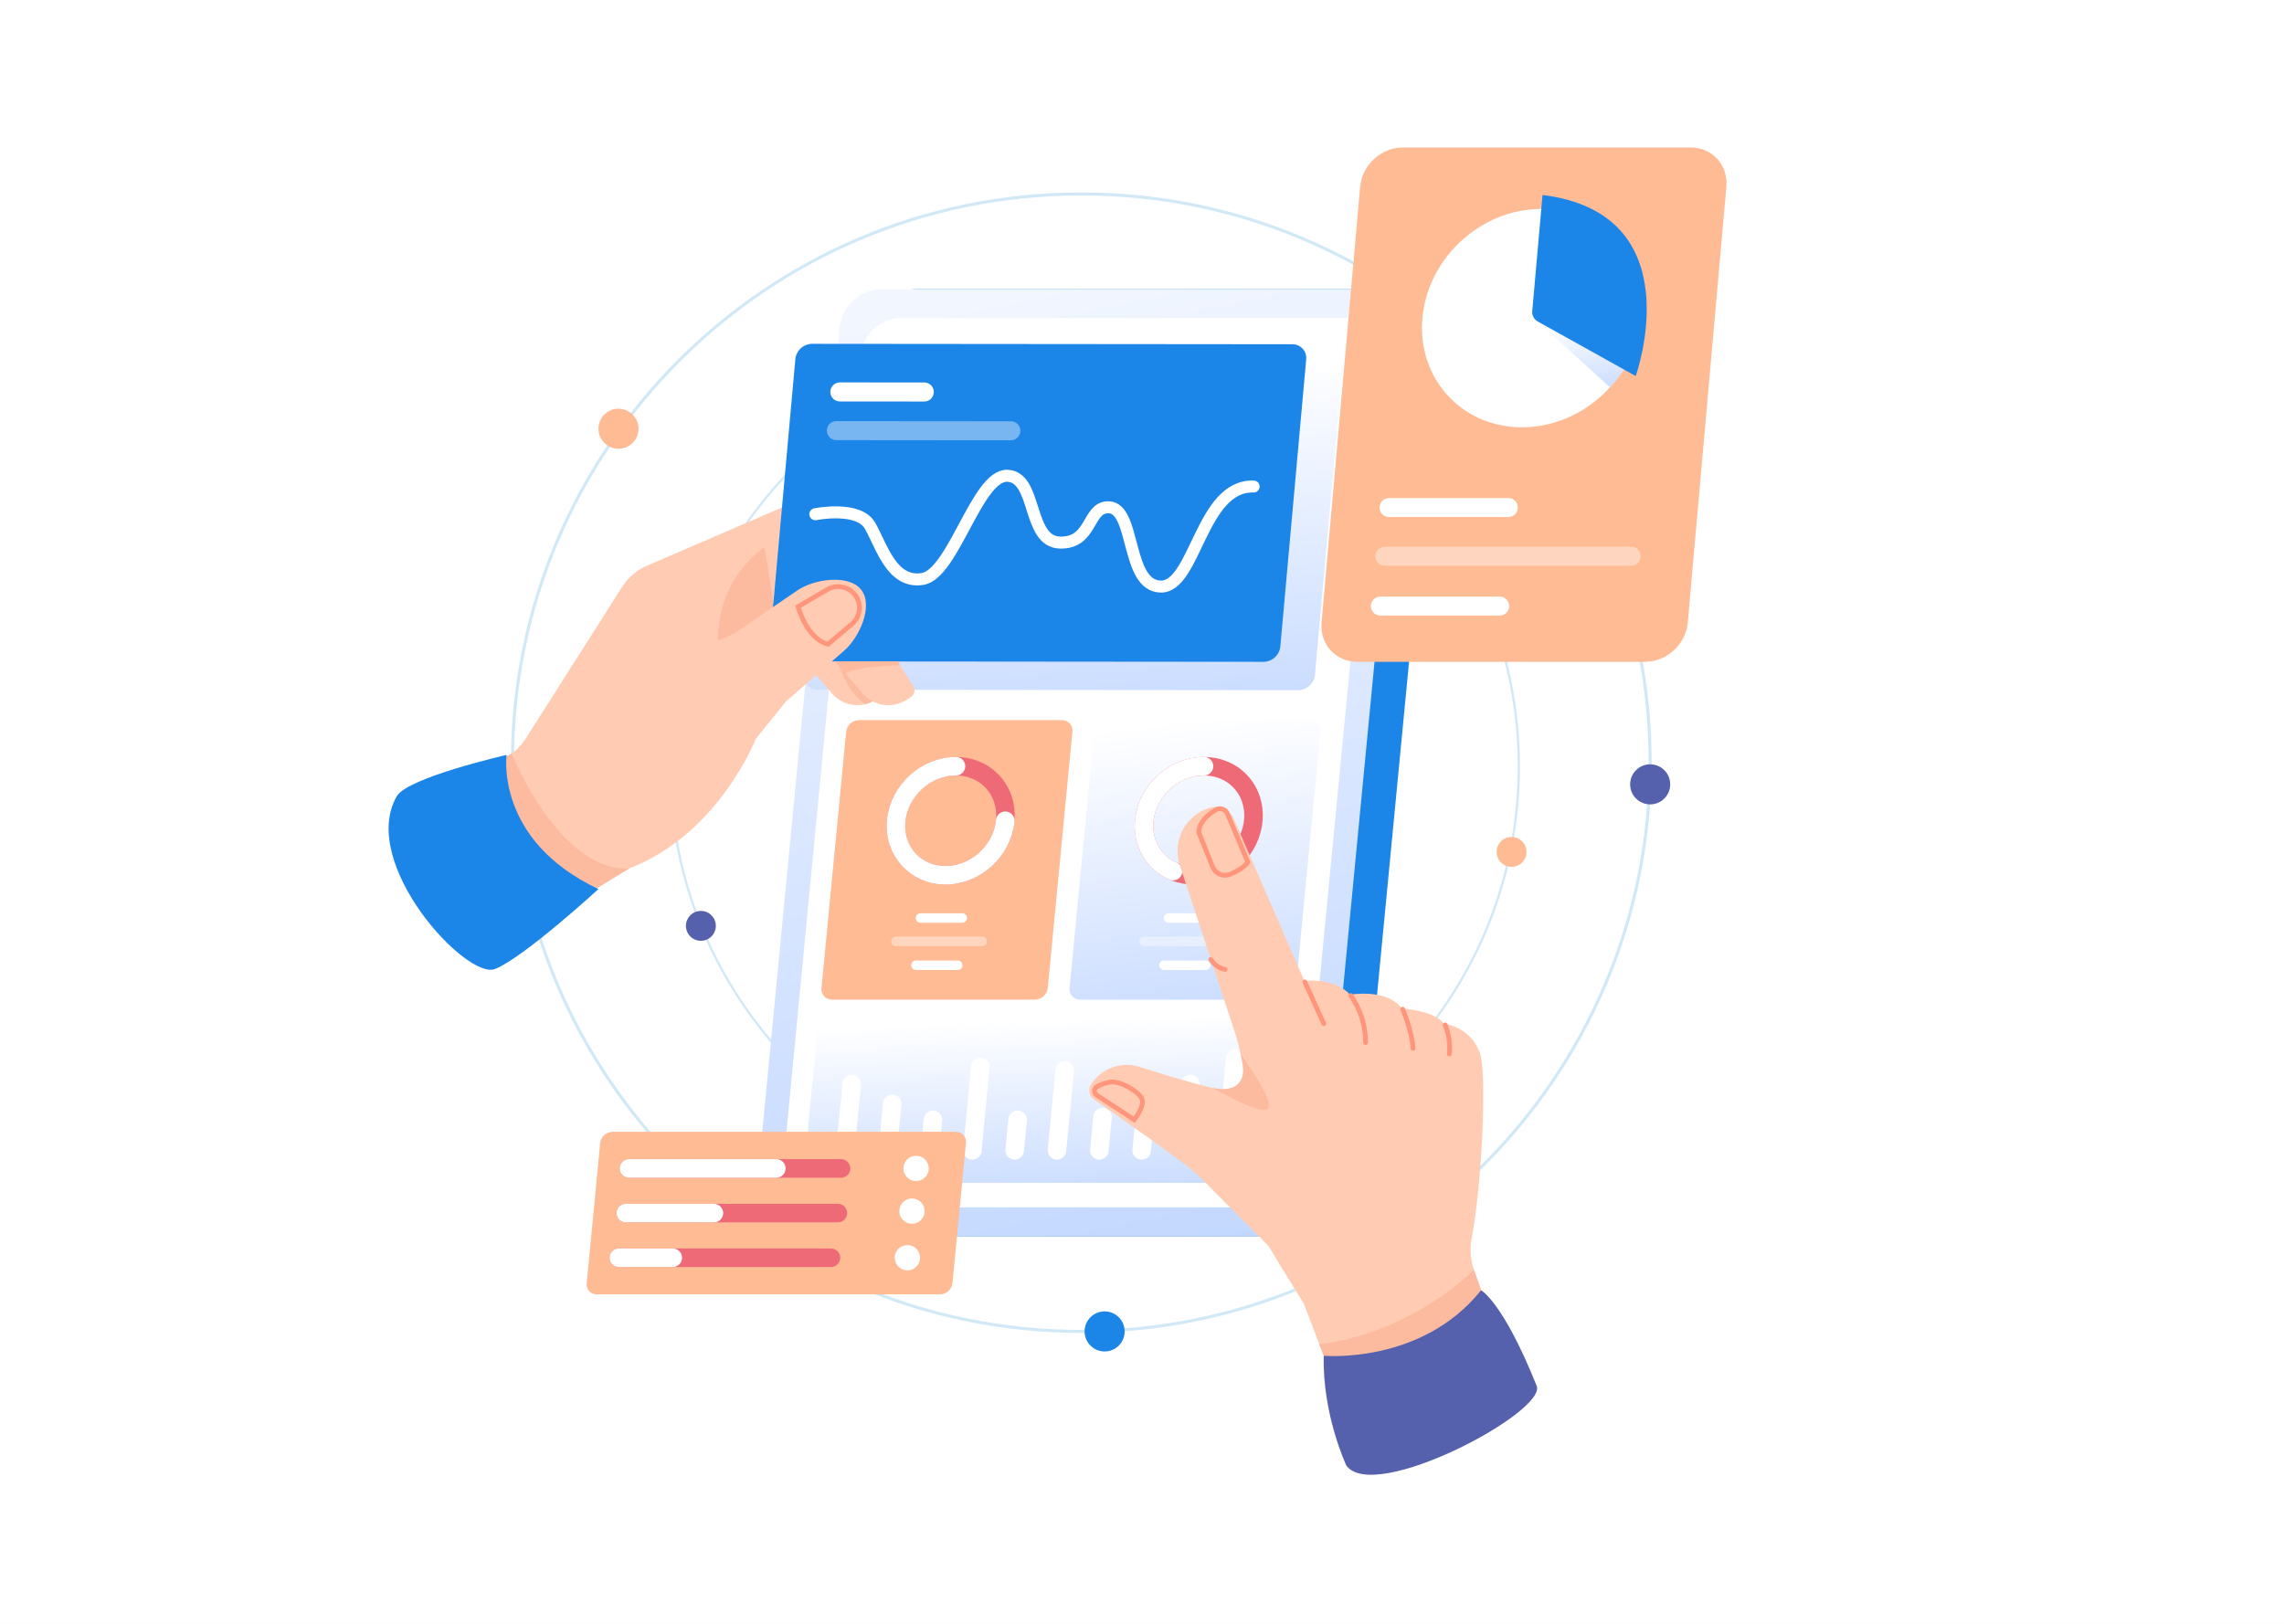
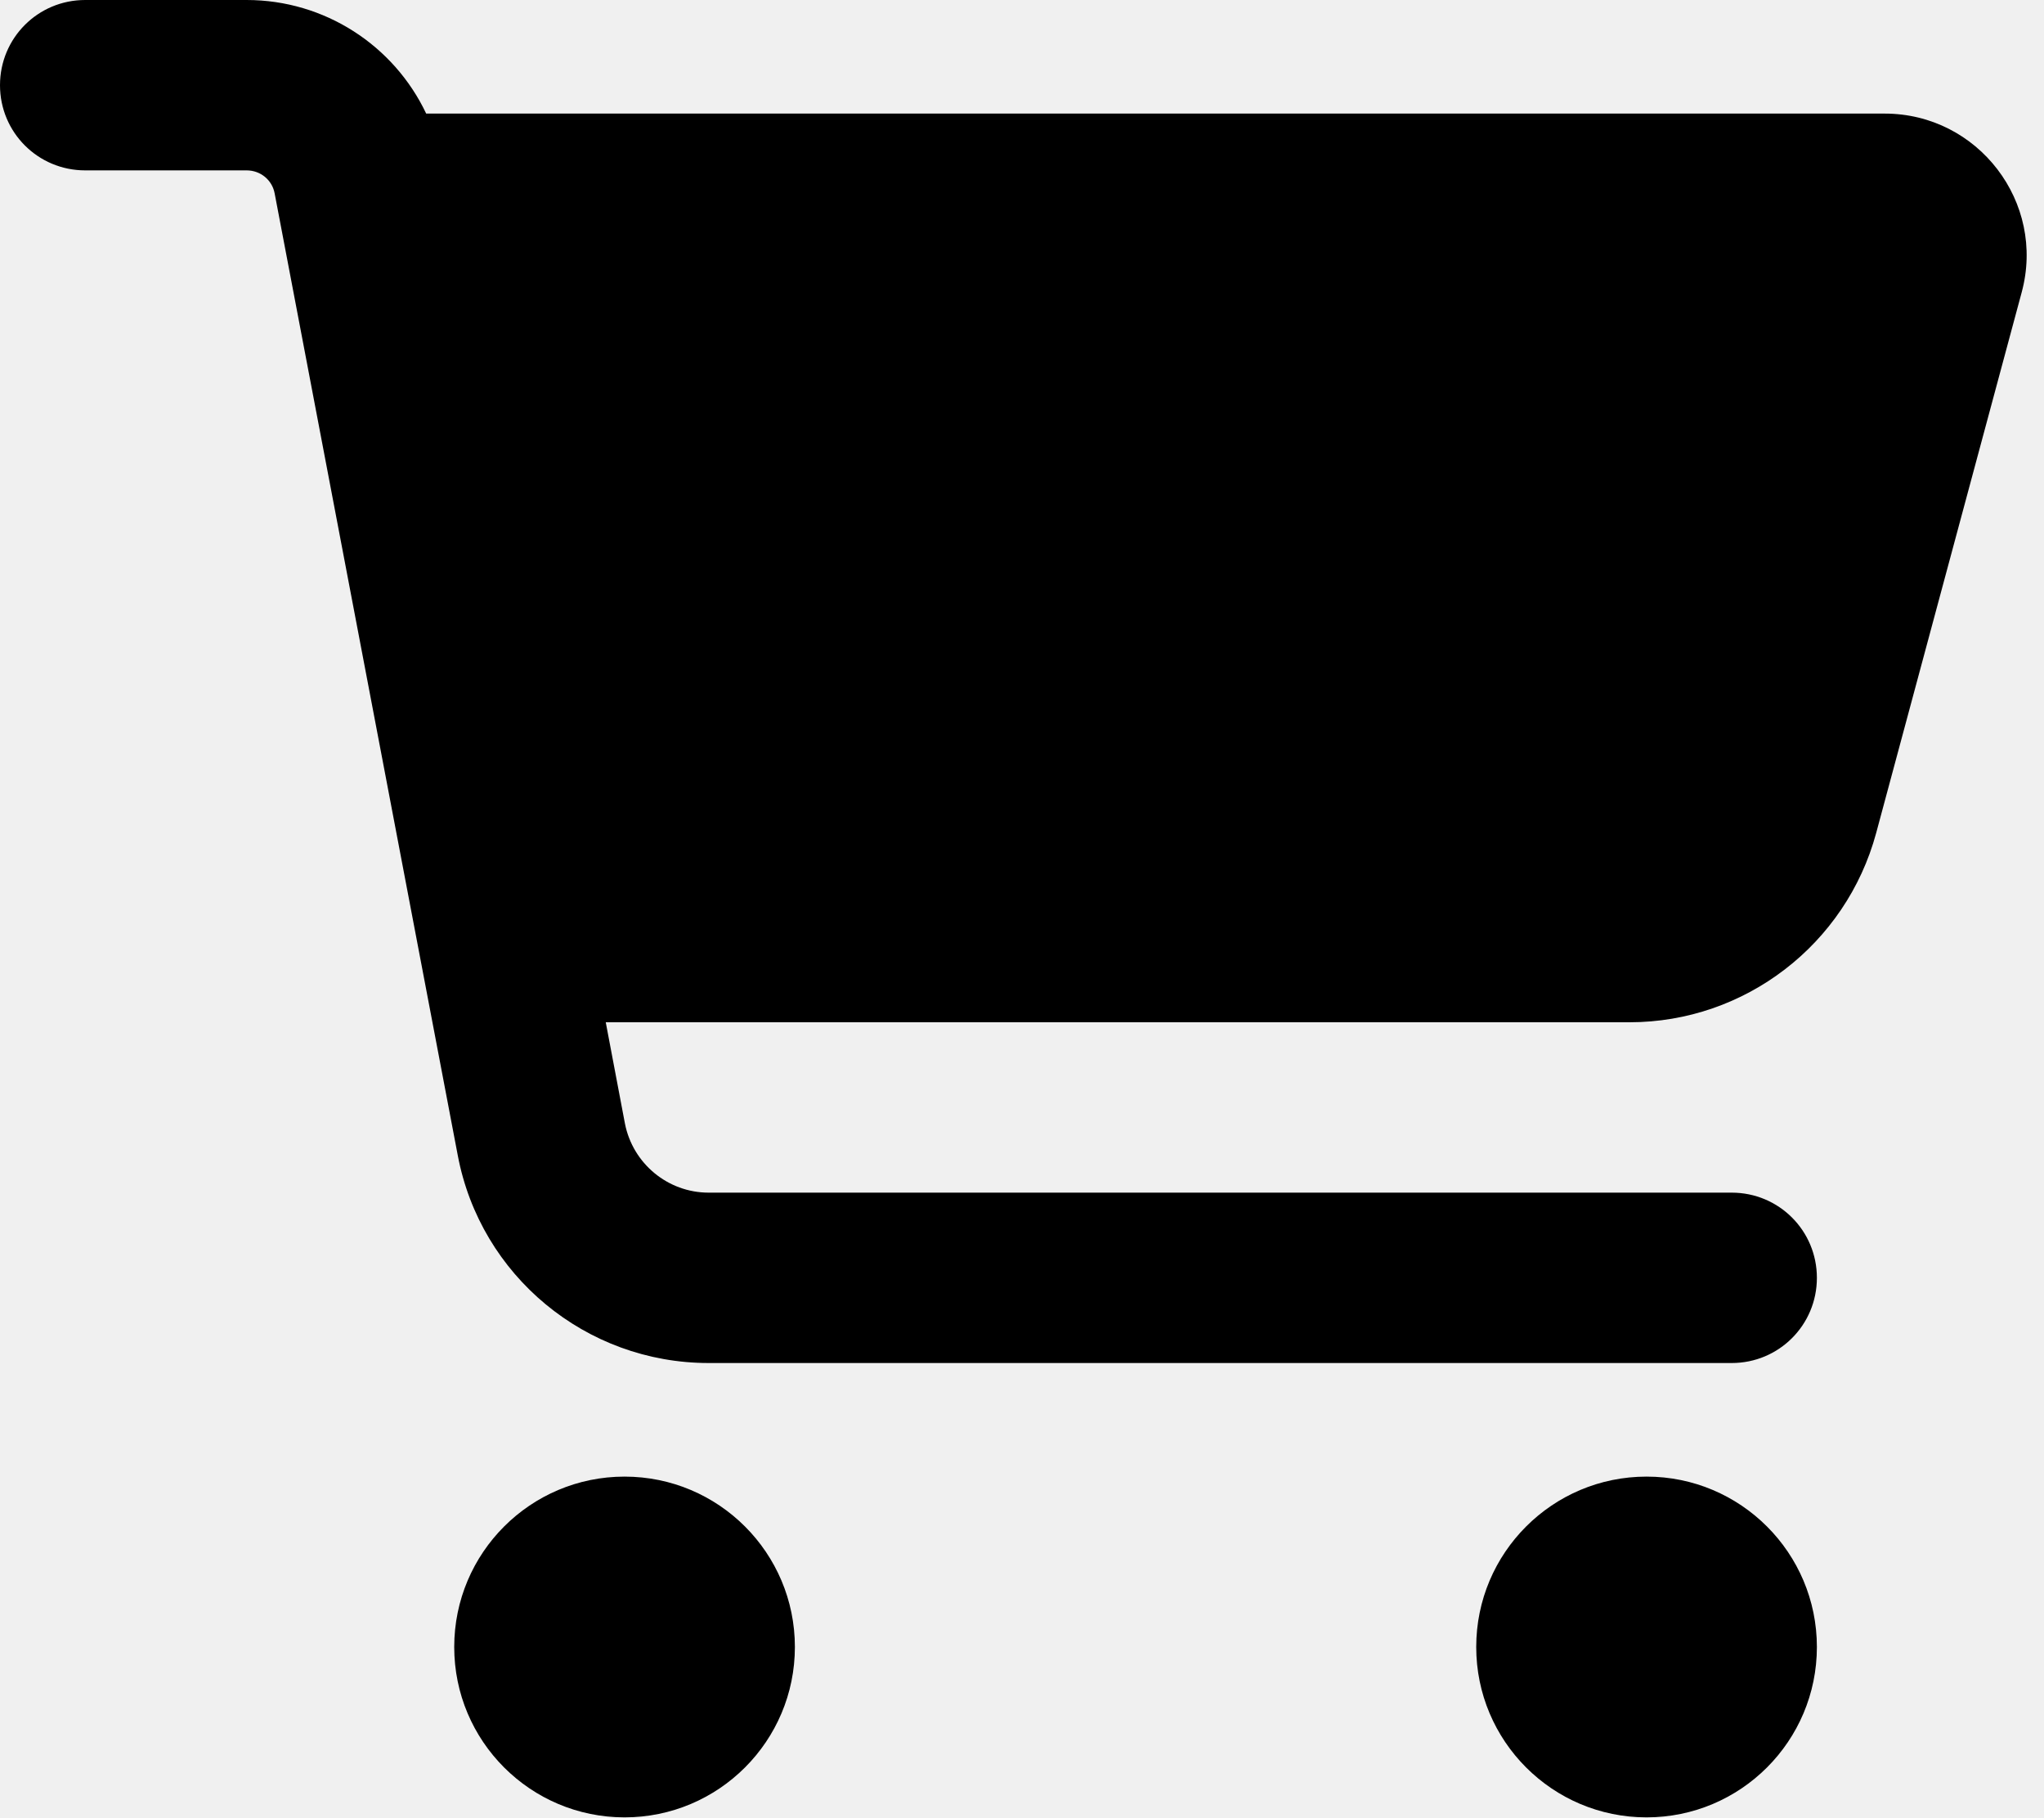
- <svg xmlns="http://www.w3.org/2000/svg" width="1440" height="1024" viewBox="0 0 1440 1024" fill="none">
-   <rect width="1440" height="1024" fill="white" />
-   <g clip-path="url(#clip0)">
-     <path d="M681.725 839.623C879.807 839.623 1040.38 679.046 1040.38 480.963C1040.38 282.881 879.807 122.304 681.725 122.304C483.643 122.304 323.065 282.881 323.065 480.963C323.065 679.046 483.643 839.623 681.725 839.623Z" stroke="#D1E8F7" stroke-width="1.916" stroke-miterlimit="10" />
-     <path d="M389.948 283.002C396.925 283.002 402.581 277.346 402.581 270.369C402.581 263.392 396.925 257.737 389.948 257.737C382.972 257.737 377.316 263.392 377.316 270.369C377.316 277.346 382.972 283.002 389.948 283.002Z" fill="#FEBB94" />
-     <path d="M1040.38 507.255C1047.36 507.255 1053.02 501.6 1053.02 494.623C1053.02 487.646 1047.36 481.99 1040.38 481.99C1033.41 481.99 1027.75 487.646 1027.75 494.623C1027.75 501.6 1033.41 507.255 1040.38 507.255Z" fill="#5661AE" />
-     <path d="M696.436 852.255C703.412 852.255 709.068 846.599 709.068 839.623C709.068 832.646 703.412 826.99 696.436 826.99C689.459 826.99 683.803 832.646 683.803 839.623C683.803 846.599 689.459 852.255 696.436 852.255Z" fill="#1C85E8" />
-     <path d="M690.034 750.876C837.798 750.876 957.584 631.09 957.584 483.326C957.584 335.561 837.798 215.775 690.034 215.775C542.269 215.775 422.483 335.561 422.483 483.326C422.483 631.09 542.269 750.876 690.034 750.876Z" stroke="#D1E8F7" stroke-width="1.43" stroke-miterlimit="10" />
-     <path d="M952.998 546.643C958.202 546.643 962.421 542.424 962.421 537.22C962.421 532.015 958.202 527.796 952.998 527.796C947.793 527.796 943.574 532.015 943.574 537.22C943.574 542.424 947.793 546.643 952.998 546.643Z" fill="#FEBB94" />
-     <path d="M441.885 593.296C447.09 593.296 451.309 589.077 451.309 583.872C451.309 578.668 447.09 574.449 441.885 574.449C436.681 574.449 432.462 578.668 432.462 583.872C432.462 589.077 436.681 593.296 441.885 593.296Z" fill="#5661AE" />
-     <path d="M570.189 253.289C575.394 253.289 579.613 249.07 579.613 243.865C579.613 238.661 575.394 234.442 570.189 234.442C564.985 234.442 560.766 238.661 560.766 243.865C560.766 249.07 564.985 253.289 570.189 253.289Z" fill="#1C85E8" />
-     <path d="M829.284 779.603H520.305C506.9 779.603 497.078 768.736 498.367 755.331L551.112 206.636C552.4 193.231 564.311 182.364 577.716 182.364H886.695C900.1 182.364 909.922 193.231 908.633 206.636L855.888 755.331C854.6 768.736 842.688 779.603 829.284 779.603Z" fill="#1C85E8" />
-     <path d="M807.508 779.603H498.529C485.125 779.603 475.303 768.736 476.591 755.331L529.336 206.636C530.625 193.231 542.536 182.364 555.941 182.364H864.92C878.324 182.364 888.146 193.231 886.858 206.636L834.113 755.331C832.824 768.736 820.913 779.603 807.508 779.603Z" fill="url(#paint0_linear)" />
-     <path d="M795.799 761.362H513.746C501.323 761.362 492.22 751.292 493.414 738.869L542.994 223.098C544.189 210.675 555.227 200.605 567.65 200.605H849.703C862.126 200.605 871.229 210.675 870.035 223.098L820.455 738.869C819.26 751.292 808.222 761.362 795.799 761.362Z" fill="white" />
-     <path d="M818.418 435.237L515.847 434.968C514.611 435.002 513.382 434.771 512.242 434.292C511.103 433.813 510.078 433.096 509.238 432.189C508.397 431.283 507.76 430.207 507.368 429.035C506.976 427.862 506.839 426.619 506.966 425.389L523.278 244.26C523.573 241.646 524.815 239.231 526.769 237.47C528.722 235.708 531.252 234.723 533.882 234.698L836.453 234.967C837.689 234.934 838.918 235.164 840.058 235.643C841.197 236.123 842.222 236.839 843.062 237.746C843.903 238.653 844.54 239.728 844.932 240.901C845.324 242.073 845.461 243.316 845.334 244.546L829.022 425.676C828.727 428.289 827.485 430.704 825.531 432.466C823.578 434.227 821.048 435.213 818.418 435.237Z" fill="url(#paint1_linear)" />
-     <path d="M808.891 630.406H681.006C680.063 630.425 679.126 630.24 678.26 629.866C677.394 629.492 676.619 628.936 675.986 628.236C675.354 627.536 674.879 626.709 674.594 625.809C674.308 624.91 674.22 623.96 674.333 623.024L689.861 461.488C690.085 459.485 691.029 457.632 692.518 456.274C694.007 454.916 695.938 454.146 697.953 454.106H825.839C826.782 454.087 827.718 454.271 828.584 454.646C829.45 455.02 830.225 455.576 830.858 456.276C831.491 456.976 831.966 457.803 832.251 458.702C832.536 459.602 832.625 460.552 832.511 461.488L816.983 623.024C816.759 625.026 815.815 626.879 814.326 628.237C812.838 629.595 810.906 630.366 808.891 630.406Z" fill="url(#paint2_linear)" />
-     <path d="M778.403 541.294C792.826 527.549 794.395 505.785 781.909 492.685C769.422 479.584 747.609 480.107 733.187 493.852C718.765 507.598 717.195 529.361 729.682 542.462C742.168 555.563 763.981 555.04 778.403 541.294Z" stroke="#EF6A77" stroke-width="11.69" stroke-miterlimit="10" />
-     <path d="M739.583 549.348C727.619 544.182 720.036 531.901 721.413 517.573C723.238 498.584 740.111 483.191 759.1 483.191" stroke="white" stroke-width="11.69" stroke-miterlimit="10" stroke-linecap="round" />
-     <path d="M736.744 578.904H763.054" stroke="white" stroke-width="5.984" stroke-miterlimit="10" stroke-linecap="round" />
-     <path d="M733.879 608.701H760.19" stroke="white" stroke-width="5.984" stroke-miterlimit="10" stroke-linecap="round" />
-     <path opacity="0.4" d="M721.296 593.634H775.67" stroke="white" stroke-width="5.984" stroke-miterlimit="10" stroke-linecap="round" />
-     <path d="M652.495 630.406H524.61C523.667 630.425 522.73 630.24 521.864 629.866C520.999 629.492 520.223 628.936 519.59 628.236C518.958 627.536 518.483 626.709 518.198 625.809C517.912 624.91 517.824 623.96 517.937 623.024L533.465 461.488C533.689 459.485 534.633 457.632 536.122 456.274C537.611 454.916 539.542 454.146 541.557 454.106H669.443C670.386 454.087 671.322 454.271 672.188 454.646C673.054 455.02 673.829 455.576 674.462 456.276C675.095 456.976 675.57 457.803 675.855 458.702C676.14 459.602 676.229 460.552 676.115 461.488L660.587 623.024C660.363 625.026 659.419 626.879 657.93 628.237C656.442 629.595 654.51 630.366 652.495 630.406Z" fill="#FEBB94" />
-     <path d="M622.007 541.294C636.429 527.549 637.998 505.785 625.512 492.685C613.026 479.584 591.212 480.107 576.79 493.852C562.368 507.598 560.799 529.361 573.285 542.462C585.771 555.563 607.585 555.04 622.007 541.294Z" stroke="#EF6A77" stroke-width="11.69" stroke-miterlimit="10" />
-     <path d="M633.781 517.573C631.956 536.562 615.083 551.955 596.094 551.955C577.105 551.955 563.191 536.562 565.017 517.573C566.842 498.584 583.715 483.191 602.704 483.191" stroke="white" stroke-width="11.69" stroke-miterlimit="10" stroke-linecap="round" />
-     <path d="M580.348 578.904H606.658" stroke="white" stroke-width="5.984" stroke-miterlimit="10" stroke-linecap="round" />
-     <path d="M577.483 608.701H603.794" stroke="white" stroke-width="5.984" stroke-miterlimit="10" stroke-linecap="round" />
-     <path opacity="0.4" d="M564.9 593.634H619.274" stroke="white" stroke-width="5.984" stroke-miterlimit="10" stroke-linecap="round" />
-     <path d="M798.171 745.944H513.117C512.223 745.961 511.336 745.787 510.516 745.432C509.695 745.077 508.96 744.55 508.36 743.887C507.761 743.224 507.311 742.44 507.04 741.587C506.77 740.735 506.686 739.835 506.793 738.947L515.3 650.461C515.512 648.563 516.407 646.806 517.818 645.519C519.229 644.232 521.059 643.502 522.969 643.464H808.022C808.916 643.446 809.803 643.621 810.624 643.976C811.444 644.331 812.179 644.857 812.779 645.521C813.378 646.184 813.828 646.968 814.099 647.82C814.369 648.673 814.453 649.573 814.346 650.461L805.84 738.947C805.627 740.845 804.733 742.601 803.322 743.888C801.911 745.176 800.08 745.906 798.171 745.944Z" fill="url(#paint3_linear)" />
-     <path d="M532.968 725.427L536.989 683.595" stroke="white" stroke-width="11.69" stroke-miterlimit="10" stroke-linecap="round" />
-     <path d="M562.473 696.123L559.656 725.427" stroke="white" stroke-width="11.69" stroke-miterlimit="10" stroke-linecap="round" />
-     <path d="M588.199 706.131L586.344 725.427" stroke="white" stroke-width="11.69" stroke-miterlimit="10" stroke-linecap="round" />
-     <path d="M618.098 672.724L613.032 725.427" stroke="white" stroke-width="11.69" stroke-miterlimit="10" stroke-linecap="round" />
-     <path d="M641.575 706.131L639.72 725.427" stroke="white" stroke-width="11.69" stroke-miterlimit="10" stroke-linecap="round" />
-     <path d="M671.251 675.052L666.408 725.427" stroke="white" stroke-width="11.69" stroke-miterlimit="10" stroke-linecap="round" />
-     <path d="M695.107 704.511L693.096 725.427" stroke="white" stroke-width="11.69" stroke-miterlimit="10" stroke-linecap="round" />
-     <path d="M720.855 714.285L719.784 725.427" stroke="white" stroke-width="11.69" stroke-miterlimit="10" stroke-linecap="round" />
-     <path d="M750.493 683.595L746.472 725.427" stroke="white" stroke-width="11.69" stroke-miterlimit="10" stroke-linecap="round" />
-     <path d="M778.712 667.667L773.16 725.427" stroke="white" stroke-width="11.69" stroke-miterlimit="10" stroke-linecap="round" />
-     <path d="M540.355 407.462L556.375 432.557C557.098 433.69 557.344 435.062 557.06 436.375C556.775 437.689 555.984 438.836 554.857 439.569L552.268 441.251C547.934 444.067 542.725 445.214 537.609 444.479C532.493 443.743 527.818 441.175 524.453 437.251L503.194 412.46L540.355 407.462Z" fill="#FFCCB3" />
-     <path d="M528.131 417.119C528.131 417.119 534.063 437.487 545.98 444.021C549.074 442.823 552.047 441.332 554.857 439.569L541.494 417.119" fill="#FCBA9F" />
-     <path d="M254.064 508.715L316.989 478.56C322.918 475.719 327.931 471.271 331.459 465.723L392.247 370.099C396.031 364.146 401.52 359.469 407.999 356.678L495.552 318.958L476.808 460.707L476.478 465.943C476.478 465.943 453.321 525.919 396.563 547.708L305.818 603.211L254.064 508.715Z" fill="#FFCCB3" />
-     <path d="M322.543 475.233C322.543 475.233 352.309 549.529 396.563 547.708L368.308 564.99C368.308 564.99 272.405 547.2 308.304 482.575L322.543 475.233Z" fill="#FCBA9F" />
-     <path d="M482 345.191C482 345.191 451.044 363.949 452.686 407.462L489.861 393.57L482 345.191Z" fill="#FCBA9F" />
-     <path d="M559.764 407.462L575.784 432.557C576.507 433.69 576.753 435.062 576.469 436.375C576.185 437.689 575.393 438.836 574.266 439.569L571.677 441.251C567.343 444.067 562.134 445.214 557.018 444.479C551.902 443.743 547.227 441.175 543.862 437.251L522.604 412.46L559.764 407.462Z" fill="#FFCCB3" />
-     <path d="M796.596 417.358L494.025 417.089C492.789 417.122 491.56 416.892 490.421 416.412C489.281 415.933 488.257 415.216 487.416 414.31C486.575 413.403 485.938 412.328 485.546 411.155C485.154 409.982 485.017 408.74 485.144 407.51L501.456 226.38C501.752 223.766 502.993 221.351 504.947 219.59C506.9 217.829 509.43 216.843 512.061 216.818L814.631 217.088C815.867 217.054 817.096 217.285 818.236 217.764C819.375 218.243 820.4 218.96 821.24 219.866C822.081 220.773 822.718 221.849 823.11 223.021C823.502 224.194 823.639 225.437 823.513 226.666L807.201 407.796C806.905 410.41 805.663 412.825 803.71 414.586C801.756 416.347 799.226 417.333 796.596 417.358Z" fill="#1C85E8" />
-     <path d="M514.058 324.275C514.058 324.275 541.218 318.782 548.528 331.527C555.837 344.271 562.14 368.205 581.588 365.12C601.036 362.034 615.923 299.46 635.042 300.031C654.162 300.602 647.421 341.584 668.232 342.156C689.042 342.728 685.341 319.264 699.211 319.918C716.036 320.711 709.764 369.331 731.702 369.904C753.64 370.477 757.22 305.682 790.384 306.819" stroke="white" stroke-width="7.565" stroke-miterlimit="10" stroke-linecap="round" />
-     <path d="M529.506 247.154L582.739 247.201" stroke="white" stroke-width="11.999" stroke-miterlimit="10" stroke-linecap="round" />
-     <path opacity="0.4" d="M527.308 271.556L637.318 271.654" stroke="white" stroke-width="11.999" stroke-miterlimit="10" stroke-linecap="round" />
-     <path d="M424.307 416.46L463.121 399.363L502.814 372.268C513.253 365.143 535.053 361.933 542.901 371.839C550.884 381.915 541.917 401.847 532.235 410.302L495.552 442.335L476.477 465.943L424.307 416.46Z" fill="#FFCCB3" />
-     <path d="M503.194 382.557C503.194 382.557 508.434 402.763 522.02 406.259L536.43 394.085C537.891 392.997 539.115 391.623 540.028 390.047C540.941 388.47 541.523 386.724 541.739 384.916C541.955 383.107 541.801 381.273 541.285 379.526C540.769 377.779 539.903 376.155 538.739 374.754V374.754C536.706 372.306 533.87 370.66 530.736 370.11C527.602 369.561 524.374 370.143 521.63 371.753L503.194 382.557Z" stroke="#FF967C" stroke-width="3" stroke-linecap="round" />
-     <path d="M319.38 476.062C319.38 476.062 311.858 529.857 377.316 560.66C377.316 560.66 330.294 603.794 312.165 611.047C294.037 618.299 225.924 544.182 250.15 502.114C256.944 490.317 319.38 476.062 319.38 476.062Z" fill="#1C85E8" />
-     <path d="M567.401 419.425C567.401 419.425 541.888 419.945 533.007 424.593L526.597 417.118L565.929 417.119L567.401 419.425Z" fill="#FCBA9F" />
-     <path d="M1037.16 417.358H855.755C842.09 417.358 831.993 406.28 833.203 392.615L857.542 117.742C858.752 104.078 870.81 93 884.475 93H1065.88C1079.55 93 1089.64 104.078 1088.43 117.742L1064.09 392.615C1062.88 406.28 1050.82 417.358 1037.16 417.358Z" fill="#FEBB94" />
-     <path d="M1011.19 248.209C1039.92 220.728 1042.81 177.137 1017.66 150.846C992.507 124.555 948.831 125.519 920.106 153C891.382 180.481 888.486 224.072 913.639 250.363C938.792 276.655 982.469 275.69 1011.19 248.209Z" fill="white" />
-     <path d="M969.493 202.744L1015.03 244.276C1015.03 244.276 1025.39 233.141 1028.48 225.183L969.493 202.744Z" fill="url(#paint4_linear)" />
-     <path d="M972.525 122.963L966.054 196.04C965.91 197.371 966.159 198.715 966.77 199.907C967.381 201.098 968.328 202.084 969.493 202.744L1031.28 237.142C1031.28 237.142 1067.97 134.783 972.525 122.963Z" fill="#1C85E8" />
-     <path d="M875.814 320.069H950.966" stroke="white" stroke-width="12" stroke-miterlimit="10" stroke-linecap="round" />
-     <path d="M870.313 382.201H945.465" stroke="white" stroke-width="12" stroke-miterlimit="10" stroke-linecap="round" />
-     <path opacity="0.4" d="M873.095 350.784H1028.4" stroke="white" stroke-width="12" stroke-miterlimit="10" stroke-linecap="round" />
-     <path d="M814.065 619.855C814.065 619.855 838.29 613.394 851.183 627.277C851.183 627.277 874.357 623.069 883.779 635.961C883.779 635.961 904.324 637.151 910.274 645.531C915.222 646.214 919.901 648.195 923.834 651.274C927.767 654.352 930.815 658.418 932.666 663.057C938.284 676.298 933.519 752.849 927.935 780.28C926.539 787.141 927.017 794.251 929.32 800.863L943.524 841.682L845.247 882.765L821.915 821.909C821.915 821.909 793.514 776.268 789.456 768.153C785.399 760.039 792.276 692.706 778.425 650.643L814.065 619.855Z" fill="#FFCCB3" />
-     <path d="M834.591 854.971L831.756 847.576C831.756 847.576 882.751 844.316 929.32 800.863L933.774 813.663C933.774 813.663 928.022 840.103 901.834 852.564C875.645 865.026 834.591 854.971 834.591 854.971Z" fill="#FCBA9F" />
-     <path d="M834.591 854.971C834.591 854.971 896.318 860.593 933.774 813.663C933.774 813.663 947.603 820.913 968.838 873.994C975.36 890.298 866.451 948.345 848.842 924.216C848.842 924.216 833.64 892.059 834.591 854.971Z" fill="#5661AE" />
-     <path d="M784.465 676.035C784.465 676.035 782.336 687.331 772.269 687.332C765.701 687.332 737.232 678.731 718.23 672.751C713.06 671.124 707.514 671.124 702.344 672.751C697.174 674.378 692.628 677.554 689.322 681.848L688.167 683.348C687.593 684.091 687.177 684.943 686.942 685.853C686.707 686.762 686.66 687.709 686.802 688.637C686.944 689.565 687.273 690.455 687.769 691.252C688.265 692.05 688.918 692.738 689.688 693.275C705.775 704.506 749.216 734.988 754.772 740.544C761.61 747.381 799.685 785.713 799.685 785.713L784.465 676.035Z" fill="#FFCCB3" />
-     <path d="M782.154 664.717C782.154 664.717 802.731 692.569 799.685 698.666C796.639 704.763 764.732 686.122 764.732 686.122C764.732 686.122 790.479 692.745 782.154 664.717Z" fill="#FCBA9F" />
-     <path d="M778.425 650.643L743.8 545.495C742.613 541.888 742.161 538.079 742.473 534.294C742.785 530.51 743.854 526.826 745.616 523.463C747.378 520.099 749.798 517.123 752.731 514.712C755.665 512.301 759.053 510.503 762.694 509.426C765.675 508.545 768.874 508.783 771.691 510.097C774.508 511.411 776.747 513.709 777.986 516.559L826.561 628.218L778.425 650.643Z" fill="#FFCCB3" />
-     <path d="M763.41 605.045C764.391 606.657 765.695 608.049 767.239 609.133C768.784 610.218 770.535 610.971 772.385 611.347" stroke="#FF967C" stroke-width="3" stroke-linecap="round" />
-     <path d="M775.868 551.217C780.081 549.35 784.728 546.741 786.727 543.696L773.834 513.083C773.558 512.423 773.145 511.83 772.622 511.342C772.099 510.854 771.479 510.483 770.802 510.253C770.125 510.023 769.407 509.94 768.695 510.009C767.983 510.078 767.294 510.297 766.674 510.652C762.086 513.3 756.03 518.078 755.795 524.938L764.515 546.638C764.943 547.698 765.58 548.66 766.388 549.468C767.196 550.276 768.159 550.913 769.218 551.34C770.278 551.768 771.413 551.977 772.556 551.956C773.698 551.935 774.825 551.683 775.868 551.217Z" stroke="#FF967C" stroke-width="3" stroke-linecap="round" />
-     <path d="M822.654 619.236L834.591 645.531" stroke="#FF967C" stroke-width="3" stroke-linecap="round" />
-     <path d="M851.66 627.815C857.726 636.511 860.977 646.86 860.974 657.464" stroke="#FF967C" stroke-width="3" stroke-linecap="round" />
-     <path d="M884.349 636.453C884.349 636.453 890.358 650.234 890.854 661.132" stroke="#FF967C" stroke-width="3" stroke-linecap="round" />
-     <path d="M911.115 646.349C913.482 652.164 914.4 658.468 913.789 664.717" stroke="#FF967C" stroke-width="3" stroke-linecap="round" />
-     <path d="M715.113 706.131C715.113 706.131 722.223 697.101 719.784 692.572C717.345 688.043 706.496 681.638 700.226 682.335C697.234 682.786 694.347 683.769 691.703 685.239C691.222 685.49 690.816 685.863 690.524 686.321C690.232 686.778 690.064 687.303 690.037 687.845C690.011 688.387 690.126 688.927 690.372 689.41C690.619 689.894 690.987 690.305 691.441 690.602L715.113 706.131Z" stroke="#FF967C" stroke-width="3" stroke-linecap="round" />
-     <path d="M592.842 816.234H376.227C375.333 816.251 374.446 816.077 373.625 815.722C372.804 815.367 372.069 814.84 371.47 814.177C370.87 813.514 370.42 812.729 370.15 811.877C369.879 811.025 369.795 810.125 369.903 809.237L378.409 720.75C378.621 718.852 379.516 717.096 380.927 715.809C382.338 714.522 384.168 713.792 386.078 713.754H602.694C603.588 713.736 604.475 713.911 605.295 714.266C606.116 714.62 606.851 715.147 607.451 715.81C608.05 716.474 608.5 717.258 608.771 718.11C609.041 718.963 609.125 719.863 609.018 720.75L600.512 809.237C600.299 811.135 599.404 812.891 597.993 814.178C596.583 815.465 594.752 816.196 592.842 816.234Z" fill="#FEBB94" />
-     <path d="M396.563 736.83H530.246" stroke="#EF6A77" stroke-width="11.69" stroke-miterlimit="10" stroke-linecap="round" />
-     <path d="M396.563 736.83H489.46" stroke="white" stroke-width="11.69" stroke-miterlimit="10" stroke-linecap="round" />
-     <path d="M394.563 764.994H528.246" stroke="#EF6A77" stroke-width="11.69" stroke-miterlimit="10" stroke-linecap="round" />
-     <path d="M394.563 764.994H450.103" stroke="white" stroke-width="11.69" stroke-miterlimit="10" stroke-linecap="round" />
-     <path d="M390.192 793.158H523.875" stroke="#EF6A77" stroke-width="11.69" stroke-miterlimit="10" stroke-linecap="round" />
-     <path d="M390.192 793.158H424.157" stroke="white" stroke-width="11.69" stroke-miterlimit="10" stroke-linecap="round" />
-     <path d="M577.567 744.817C581.979 744.817 585.555 741.241 585.555 736.83C585.555 732.418 581.979 728.842 577.567 728.842C573.156 728.842 569.58 732.418 569.58 736.83C569.58 741.241 573.156 744.817 577.567 744.817Z" fill="white" />
-     <path d="M574.977 771.749C579.389 771.749 582.965 768.173 582.965 763.762C582.965 759.35 579.389 755.774 574.977 755.774C570.565 755.774 566.989 759.35 566.989 763.762C566.989 768.173 570.565 771.749 574.977 771.749Z" fill="white" />
-     <path d="M572.086 801.146C576.497 801.146 580.074 797.569 580.074 793.158C580.074 788.746 576.497 785.17 572.086 785.17C567.674 785.17 564.098 788.746 564.098 793.158C564.098 797.569 567.674 801.146 572.086 801.146Z" fill="white" />
-   </g>
-   <defs>
-     <linearGradient id="paint0_linear" x1="634.203" y1="-7.664" x2="918.04" y2="1414.72" gradientUnits="userSpaceOnUse">
-       <stop stop-color="white" />
-       <stop offset="1" stop-color="#94B9FF" />
-     </linearGradient>
-     <linearGradient id="paint1_linear" x1="667.724" y1="234.221" x2="695.245" y2="662.637" gradientUnits="userSpaceOnUse">
-       <stop stop-color="white" />
-       <stop offset="1" stop-color="#94B9FF" />
-     </linearGradient>
-     <linearGradient id="paint2_linear" x1="749.482" y1="453.685" x2="794.499" y2="826.442" gradientUnits="userSpaceOnUse">
-       <stop stop-color="white" />
-       <stop offset="1" stop-color="#94B9FF" />
-     </linearGradient>
-     <linearGradient id="paint3_linear" x1="652.911" y1="643.219" x2="660.84" y2="862.771" gradientUnits="userSpaceOnUse">
-       <stop stop-color="white" />
-       <stop offset="1" stop-color="#94B9FF" />
-     </linearGradient>
-     <linearGradient id="paint4_linear" x1="997.516" y1="202.645" x2="1004.28" y2="291.221" gradientUnits="userSpaceOnUse">
-       <stop stop-color="white" />
-       <stop offset="1" stop-color="#94B9FF" />
-     </linearGradient>
-     <clipPath id="clip0">
-       <rect width="843.53" height="837.007" fill="white" transform="translate(245 93)" />
-     </clipPath>
-   </defs>
+ <svg xmlns="http://www.w3.org/2000/svg" viewBox="0 0 576 512">
+   <path d="M0 24C0 10.7 10.7 0 24 0H69.5c22 0 41.5 12.8 50.6 32h411c26.3 0 45.5 25 38.6 50.4l-41 152.3c-8.5 31.4-37 53.3-69.5 53.3H170.7l5.4 28.5c2.2 11.3 12.1 19.5 23.6 19.5H488c13.3 0 24 10.7 24 24s-10.7 24-24 24H199.7c-34.6 0-64.3-24.6-70.7-58.5L77.4 54.5c-.7-3.8-4-6.5-7.9-6.5H24C10.7 48 0 37.3 0 24zM128 464a48 48 0 1 1 96 0 48 48 0 1 1 -96 0zm336-48a48 48 0 1 1 0 96 48 48 0 1 1 0-96z" />
</svg>
